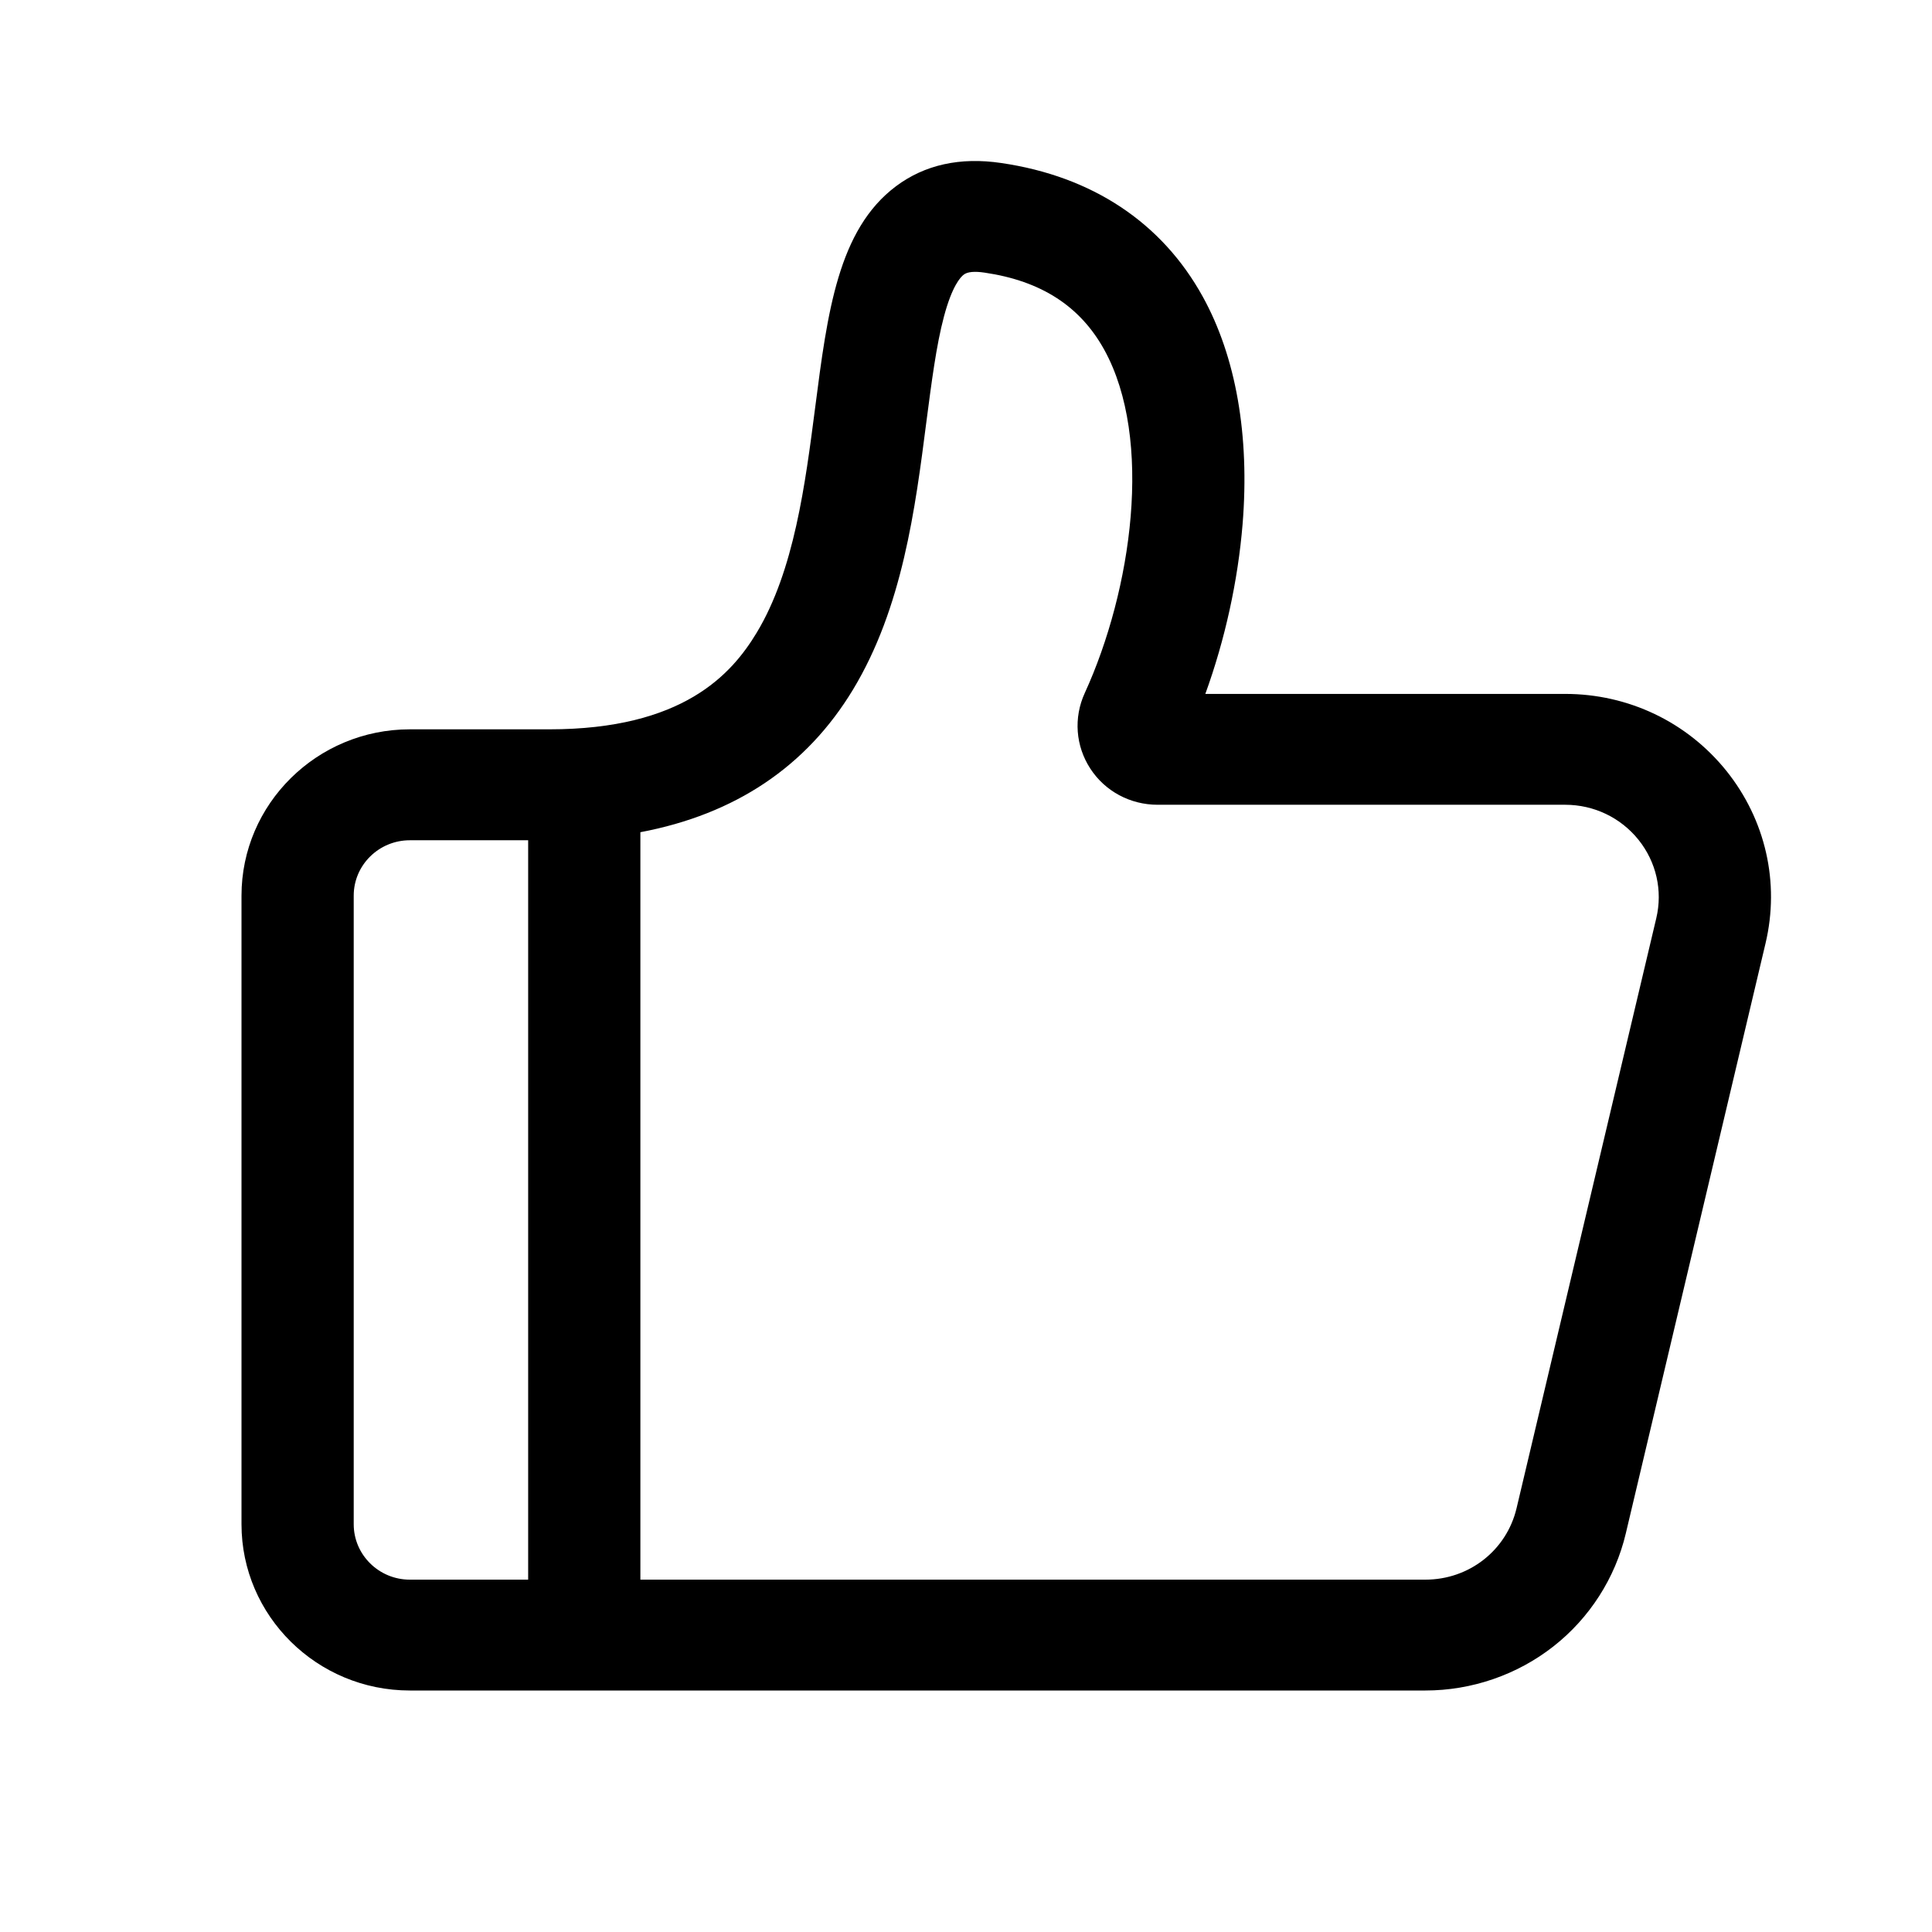
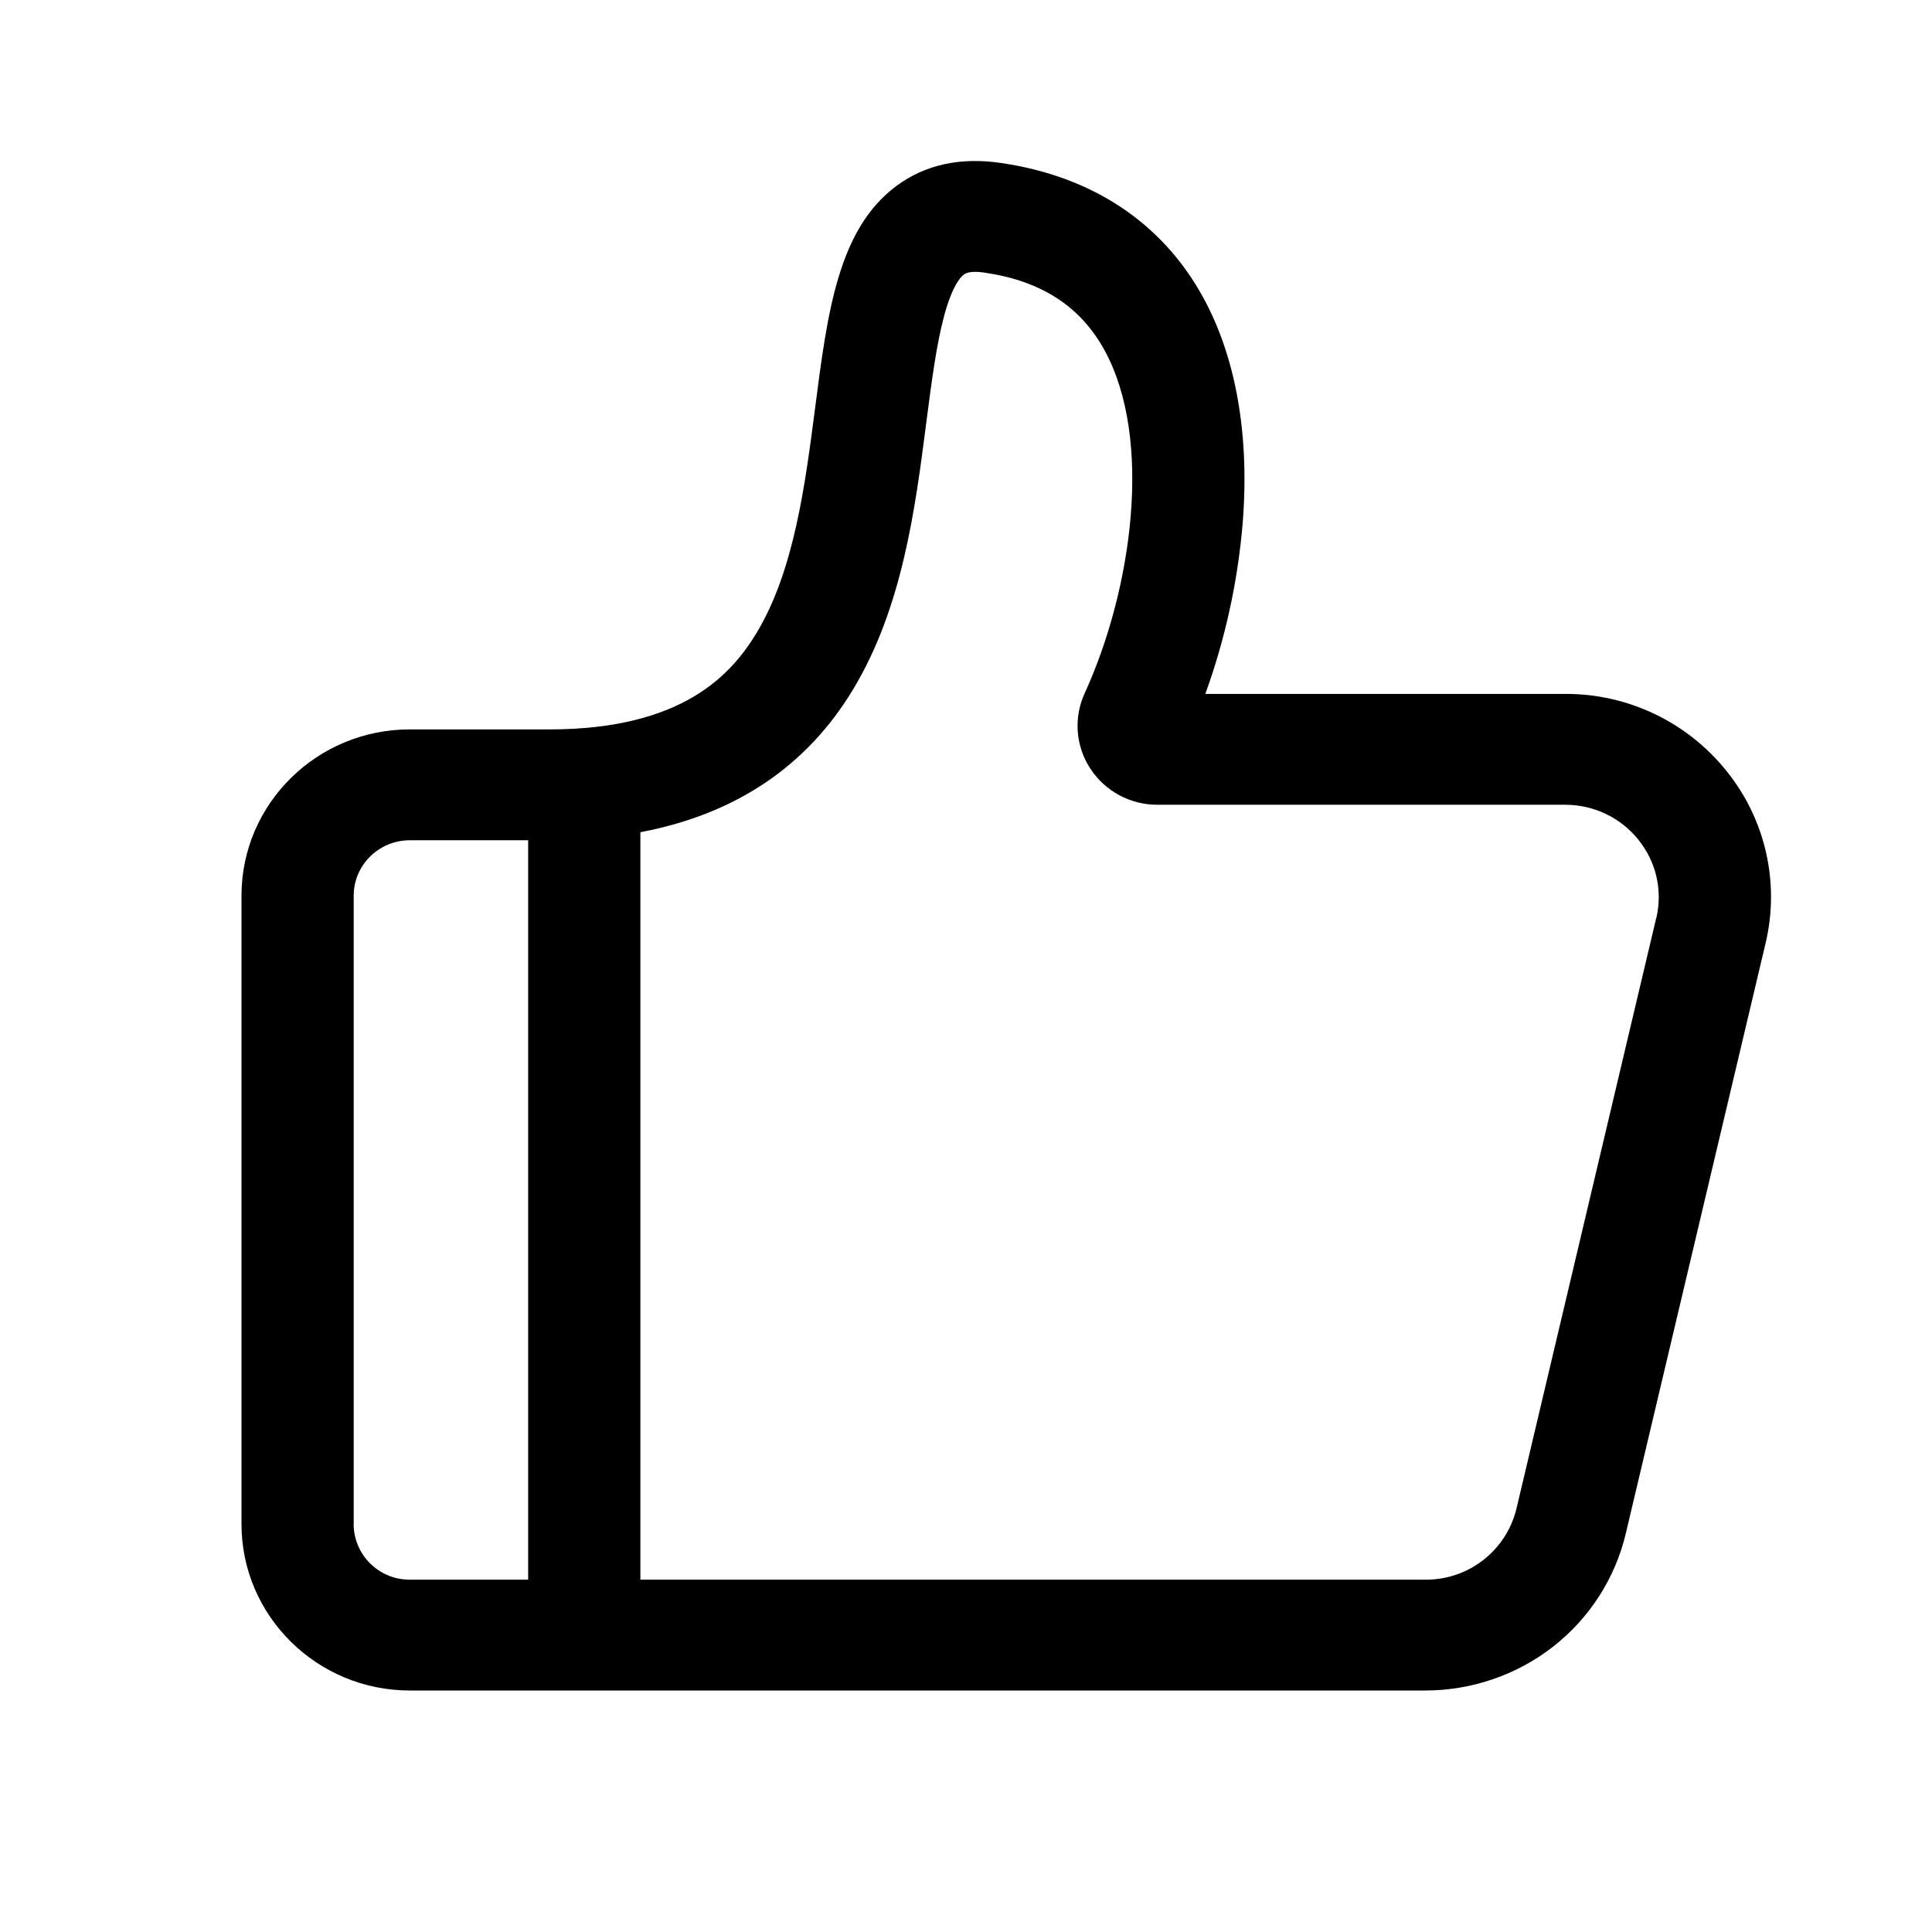
- <svg xmlns="http://www.w3.org/2000/svg" width="24px" height="24px" viewBox="0 0 24 24" version="1.1">
-   <g id="ic_im_evaluate" stroke="none" stroke-width="1" fill="none" fill-rule="evenodd">
-     <g id="点赞" fill="#000000" fill-rule="nonzero">
-       <rect id="矩形" opacity="0" x="0" y="0" width="24" height="24" />
-       <path d="M21.446,9.576 C20.958,8.969 20.228,8.62 19.443,8.62 L14.973,8.62 C15.217,7.948 15.378,7.217 15.436,6.51 C15.525,5.41 15.354,4.433 14.941,3.685 C14.433,2.764 13.567,2.19 12.438,2.025 C11.927,1.949 11.487,2.047 11.131,2.313 C10.411,2.852 10.279,3.878 10.126,5.065 C10.003,6.014 9.865,7.09 9.399,7.861 C9.088,8.376 8.483,9.06 6.823,9.06 L5.091,9.06 C3.938,9.06 3,9.987 3,11.126 L3,18.935 C3,20.073 3.938,21 5.091,21 L17.707,21 C18.282,21 18.846,20.806 19.296,20.453 C19.746,20.101 20.065,19.603 20.196,19.05 L21.932,11.719 C22.111,10.965 21.933,10.184 21.446,9.576 Z M4.394,18.935 L4.394,11.126 C4.394,10.746 4.707,10.438 5.091,10.438 L6.561,10.438 L6.561,19.623 L5.091,19.623 C4.707,19.623 4.394,19.314 4.394,18.935 Z M20.575,11.406 L18.839,18.737 C18.715,19.258 18.25,19.623 17.707,19.623 L7.955,19.623 L7.955,10.338 C9.132,10.116 10.018,9.523 10.596,8.567 C11.211,7.549 11.369,6.322 11.508,5.239 C11.572,4.75 11.631,4.288 11.726,3.933 C11.827,3.553 11.932,3.441 11.973,3.411 C12.019,3.376 12.107,3.368 12.233,3.387 C12.933,3.49 13.418,3.803 13.717,4.344 C14.331,5.456 14.06,7.332 13.475,8.61 C13.335,8.916 13.361,9.267 13.545,9.549 C13.728,9.83 14.041,9.997 14.38,9.997 L19.443,9.997 C19.8,9.997 20.132,10.156 20.354,10.432 C20.575,10.708 20.656,11.063 20.575,11.406 Z" id="形状" />
-     </g>
-   </g>
+ <svg xmlns="http://www.w3.org/2000/svg" width="24" height="24" viewBox="0 0 24 24">
+   <path fill="#000" fill-rule="nonzero" d="M21.446 9.576a2.554 2.554 0 0 0-2.003-.956h-4.47a8.239 8.239 0 0 0 .463-2.11c.09-1.1-.082-2.077-.495-2.825-.508-.92-1.374-1.495-2.503-1.66-.511-.076-.95.022-1.307.288-.72.54-.852 1.565-1.005 2.752-.123.95-.261 2.025-.727 2.796-.311.515-.916 1.2-2.576 1.2H5.091C3.938 9.06 3 9.986 3 11.125v7.809C3 20.073 3.938 21 5.091 21h12.616c.575 0 1.139-.194 1.589-.547.45-.352.77-.85.9-1.403l1.736-7.33a2.487 2.487 0 0 0-.486-2.144zM4.394 18.935v-7.81c0-.379.313-.687.697-.687h1.47v9.185H5.09a.694.694 0 0 1-.697-.688zm16.18-7.53l-1.735 7.332a1.154 1.154 0 0 1-1.132.886H7.955v-9.285c1.177-.222 2.063-.815 2.64-1.77.616-1.019.774-2.246.913-3.329.064-.49.123-.951.218-1.306.101-.38.206-.492.247-.522.046-.035.134-.043.26-.024.7.103 1.185.416 1.484.957.614 1.112.343 2.988-.242 4.266a.97.97 0 0 0 .07.939.993.993 0 0 0 .835.448h5.063c.357 0 .689.159.91.435.222.276.303.631.222.974z" />
</svg>
